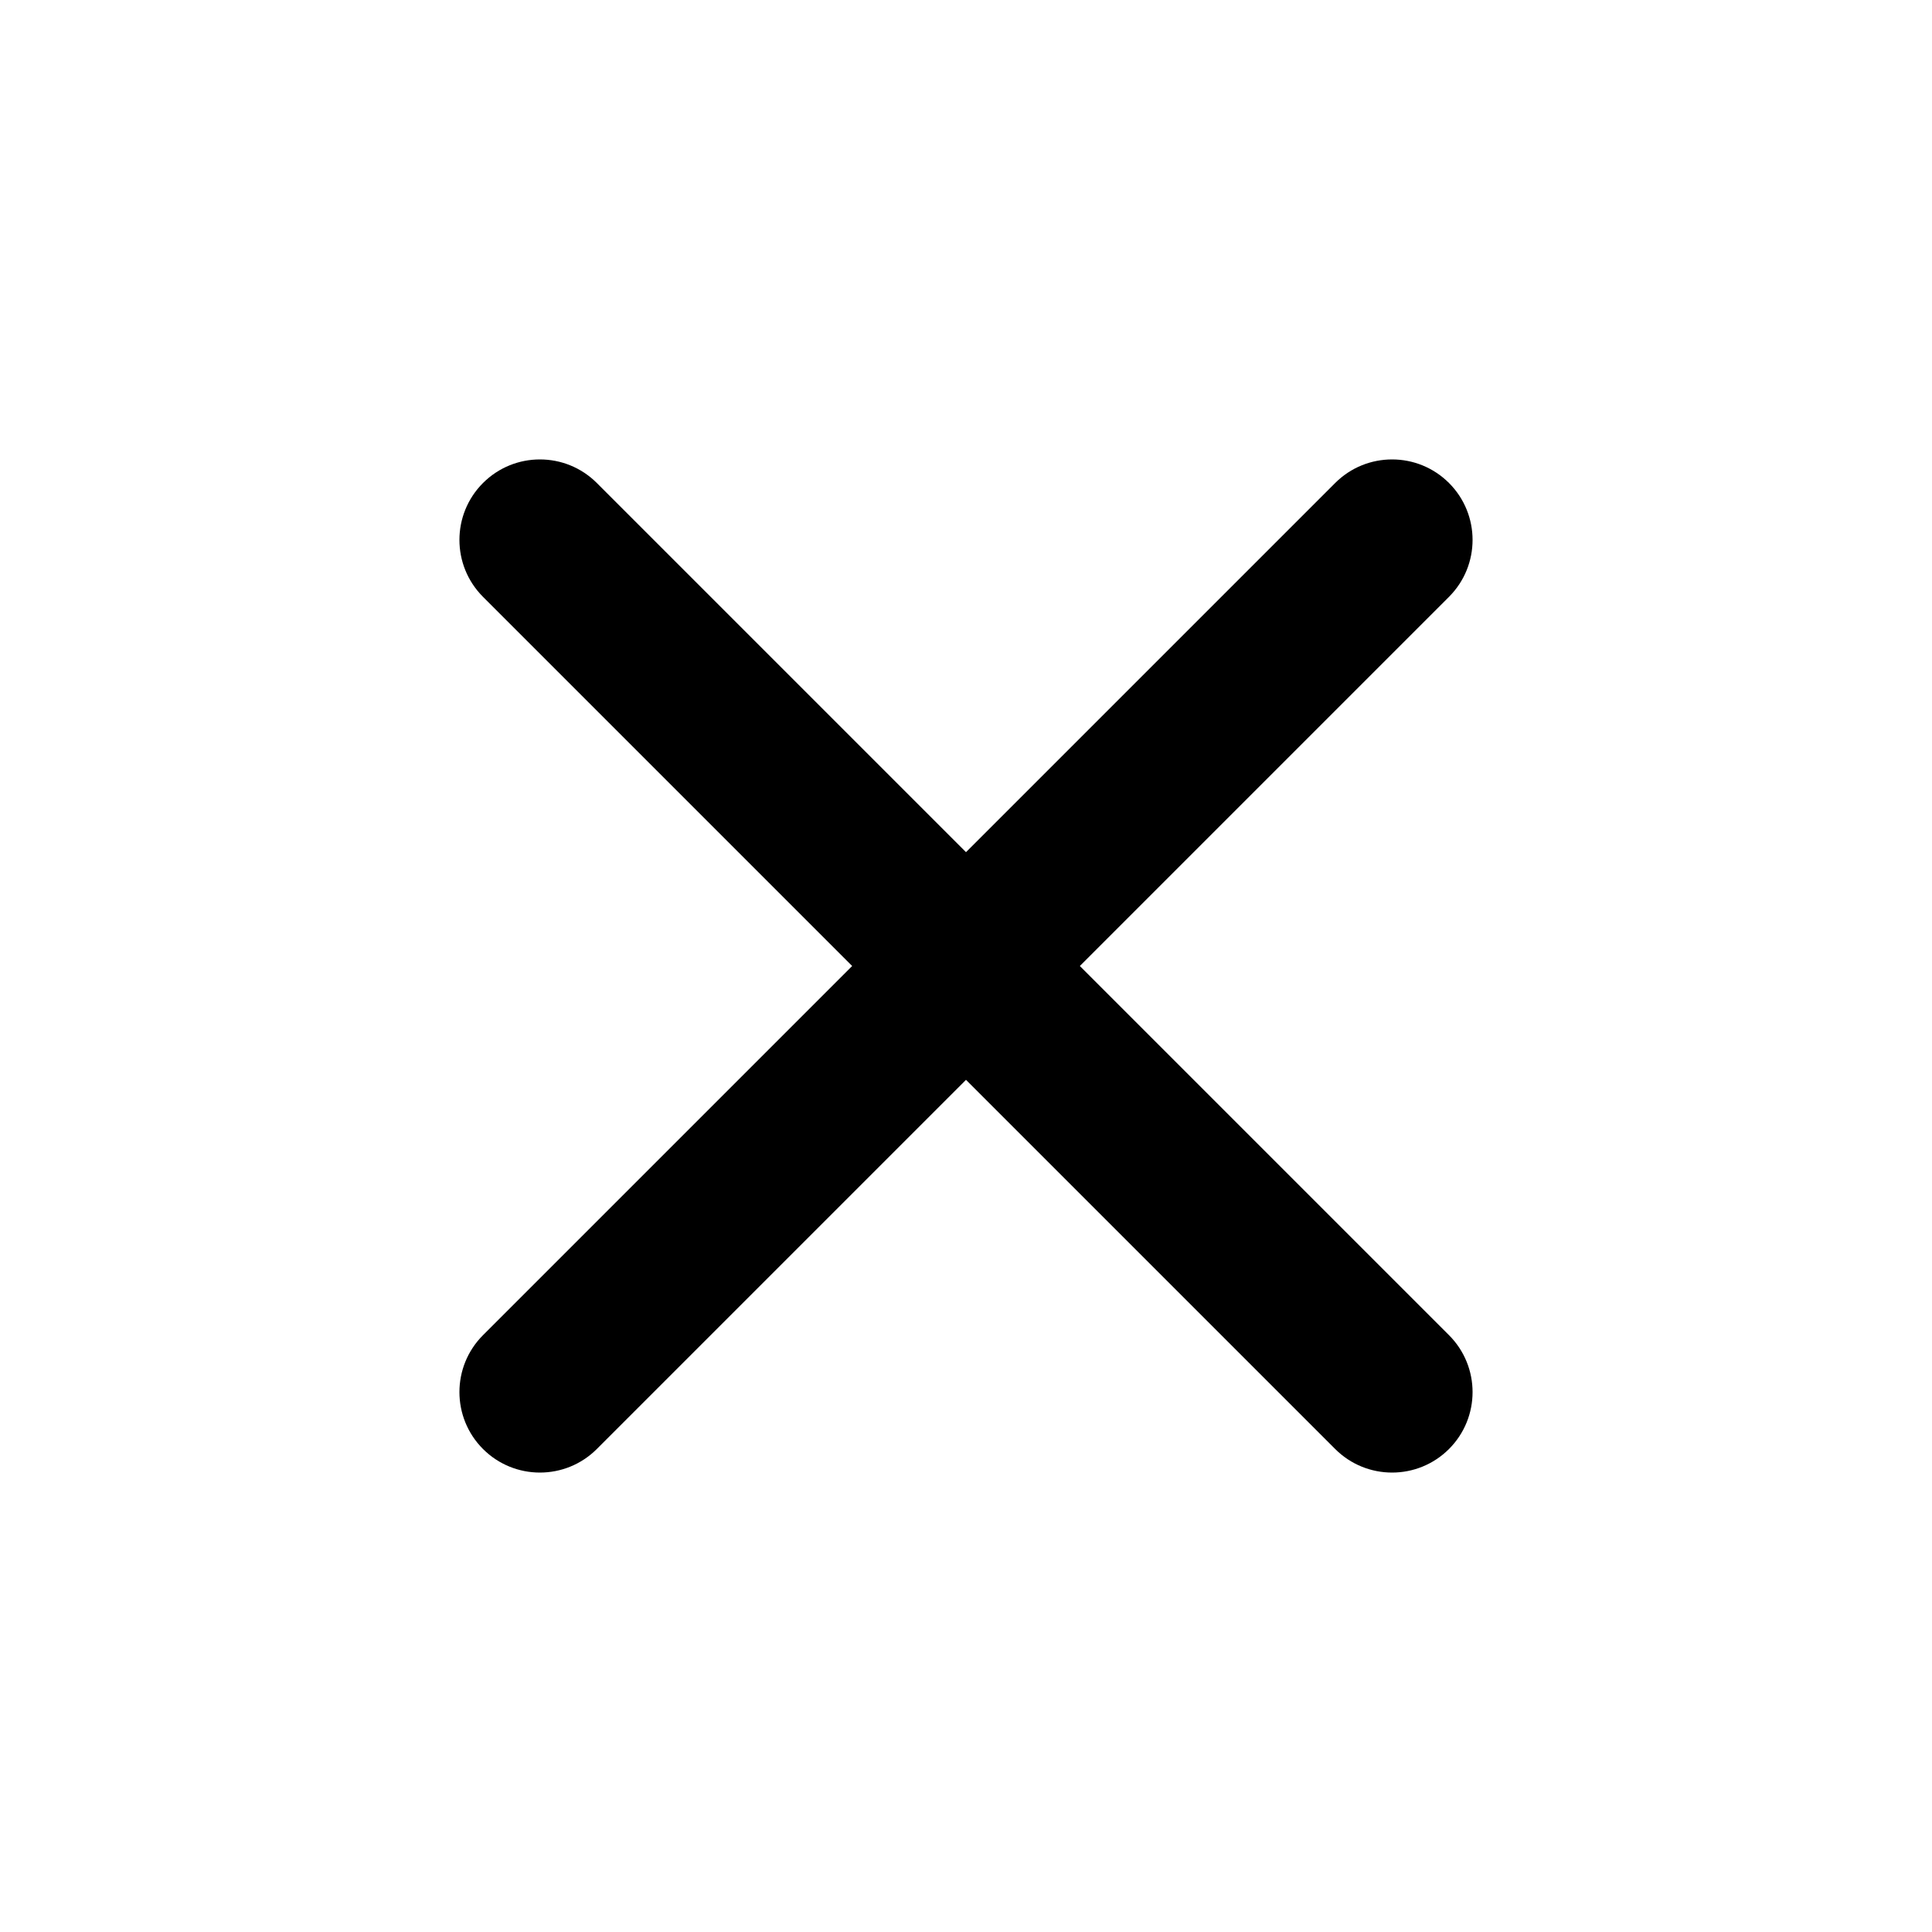
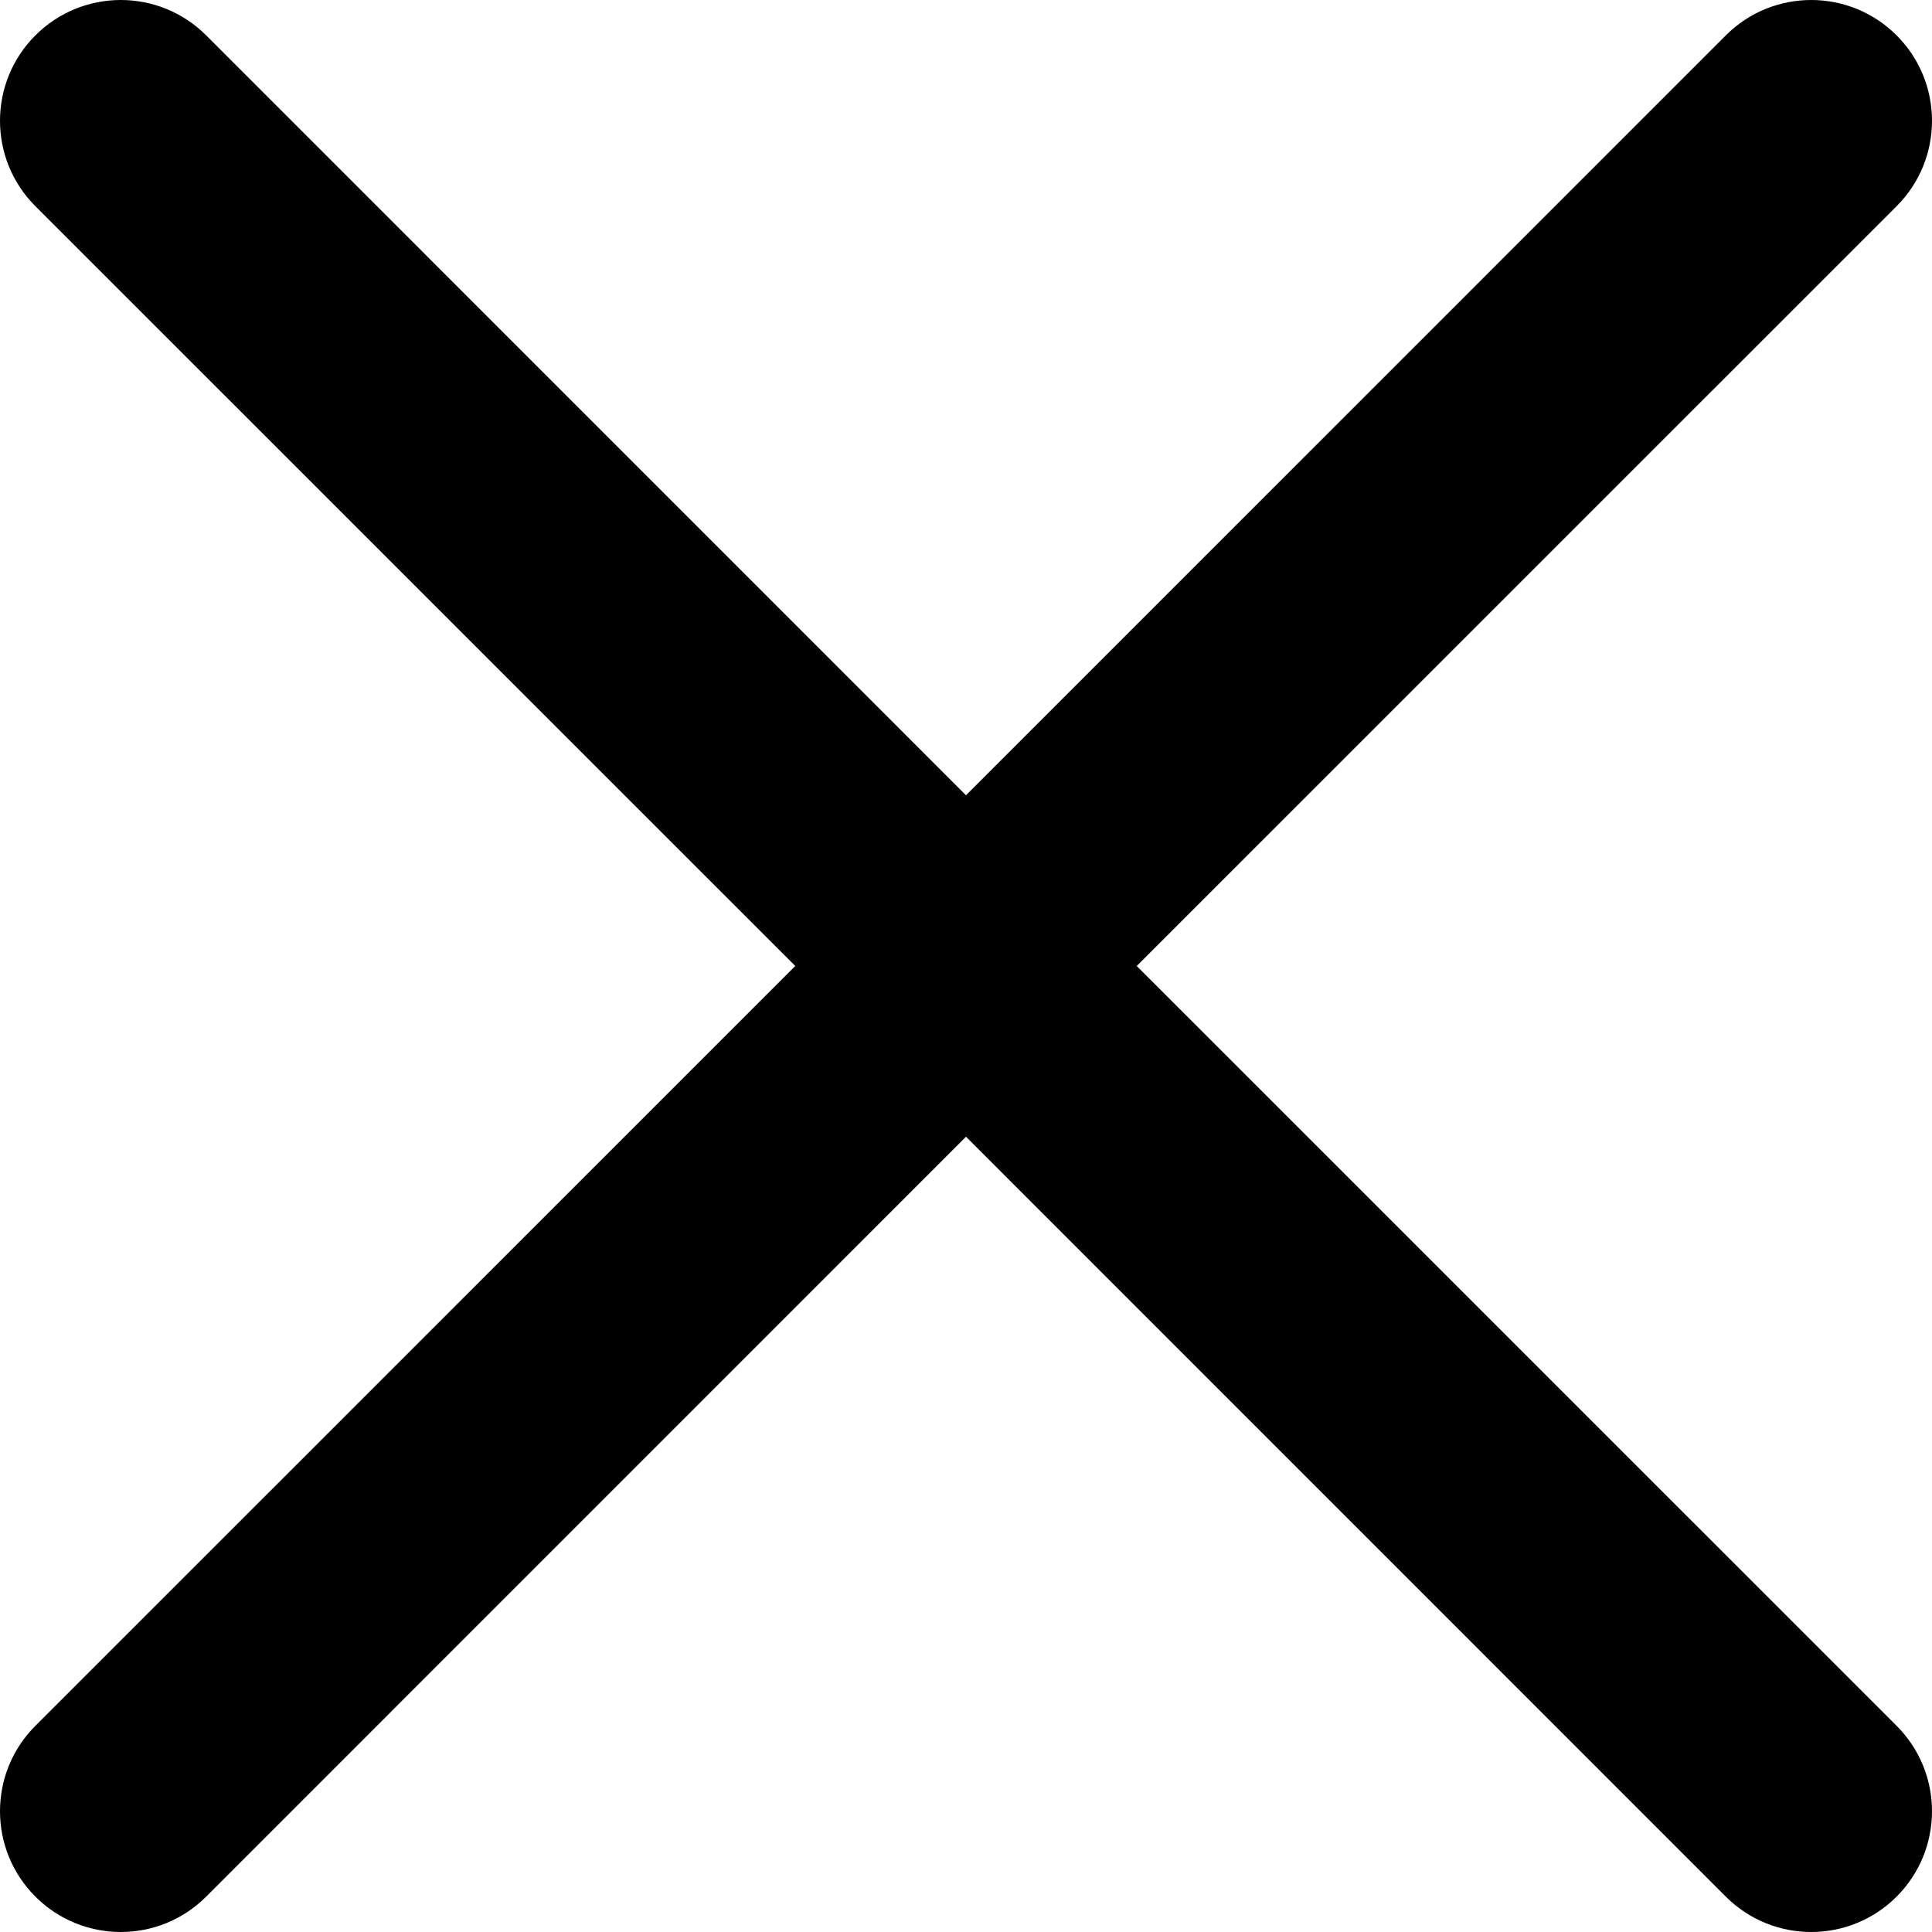
- <svg xmlns="http://www.w3.org/2000/svg" id="Outline" viewBox="0 0 24 24" width="512" height="512">
-   <path d="M18,6h0a1,1,0,0,0-1.414,0L12,10.586,7.414,6A1,1,0,0,0,6,6H6A1,1,0,0,0,6,7.414L10.586,12,6,16.586A1,1,0,0,0,6,18H6a1,1,0,0,0,1.414,0L12,13.414,16.586,18A1,1,0,0,0,18,18h0a1,1,0,0,0,0-1.414L13.414,12,18,7.414A1,1,0,0,0,18,6Z" />
+ <svg xmlns="http://www.w3.org/2000/svg" version="1.1" id="Capa_1" x="0px" y="0px" viewBox="0 0 512.021 512.021" style="enable-background:new 0 0 512.021 512.021;" xml:space="preserve" width="512" height="512">
+   <g>
+     <path d="M301.258,256.01L502.645,54.645c12.501-12.501,12.501-32.769,0-45.269c-12.501-12.501-32.769-12.501-45.269,0l0,0   L256.01,210.762L54.645,9.376c-12.501-12.501-32.769-12.501-45.269,0s-12.501,32.769,0,45.269L210.762,256.01L9.376,457.376   c-12.501,12.501-12.501,32.769,0,45.269s32.769,12.501,45.269,0L256.01,301.258l201.365,201.387   c12.501,12.501,32.769,12.501,45.269,0c12.501-12.501,12.501-32.769,0-45.269L301.258,256.01z" />
+   </g>
</svg>
